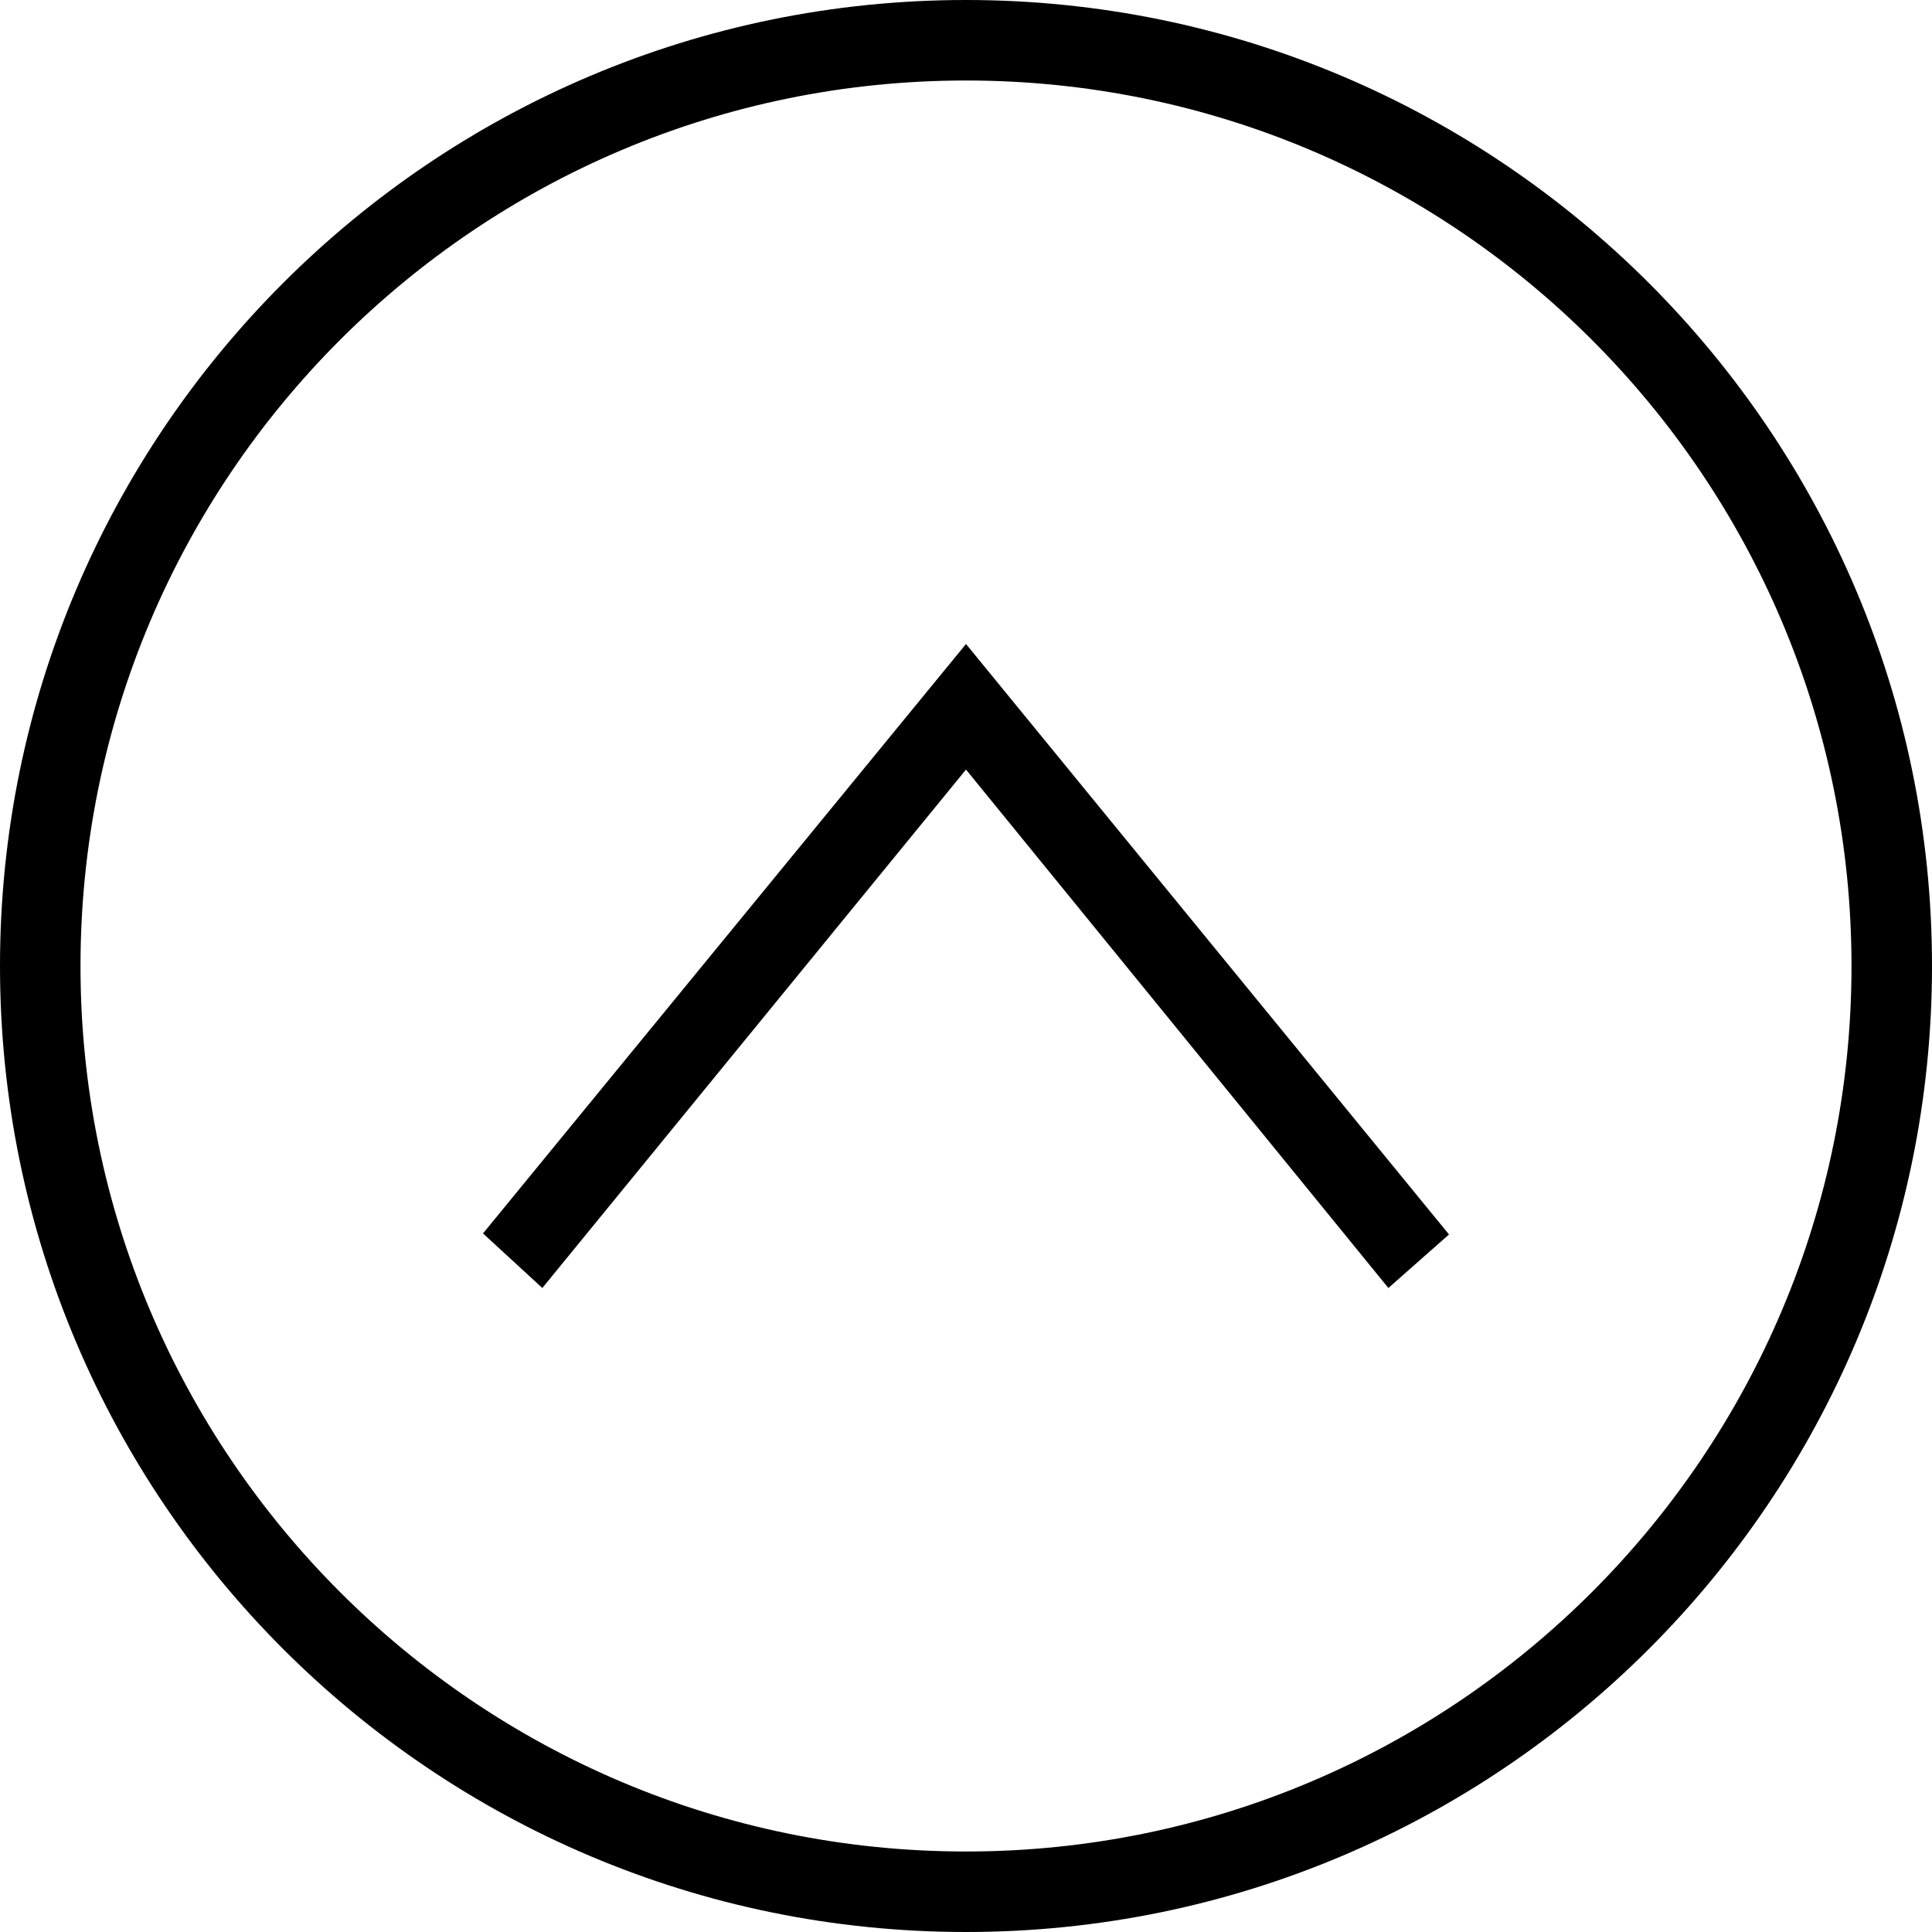
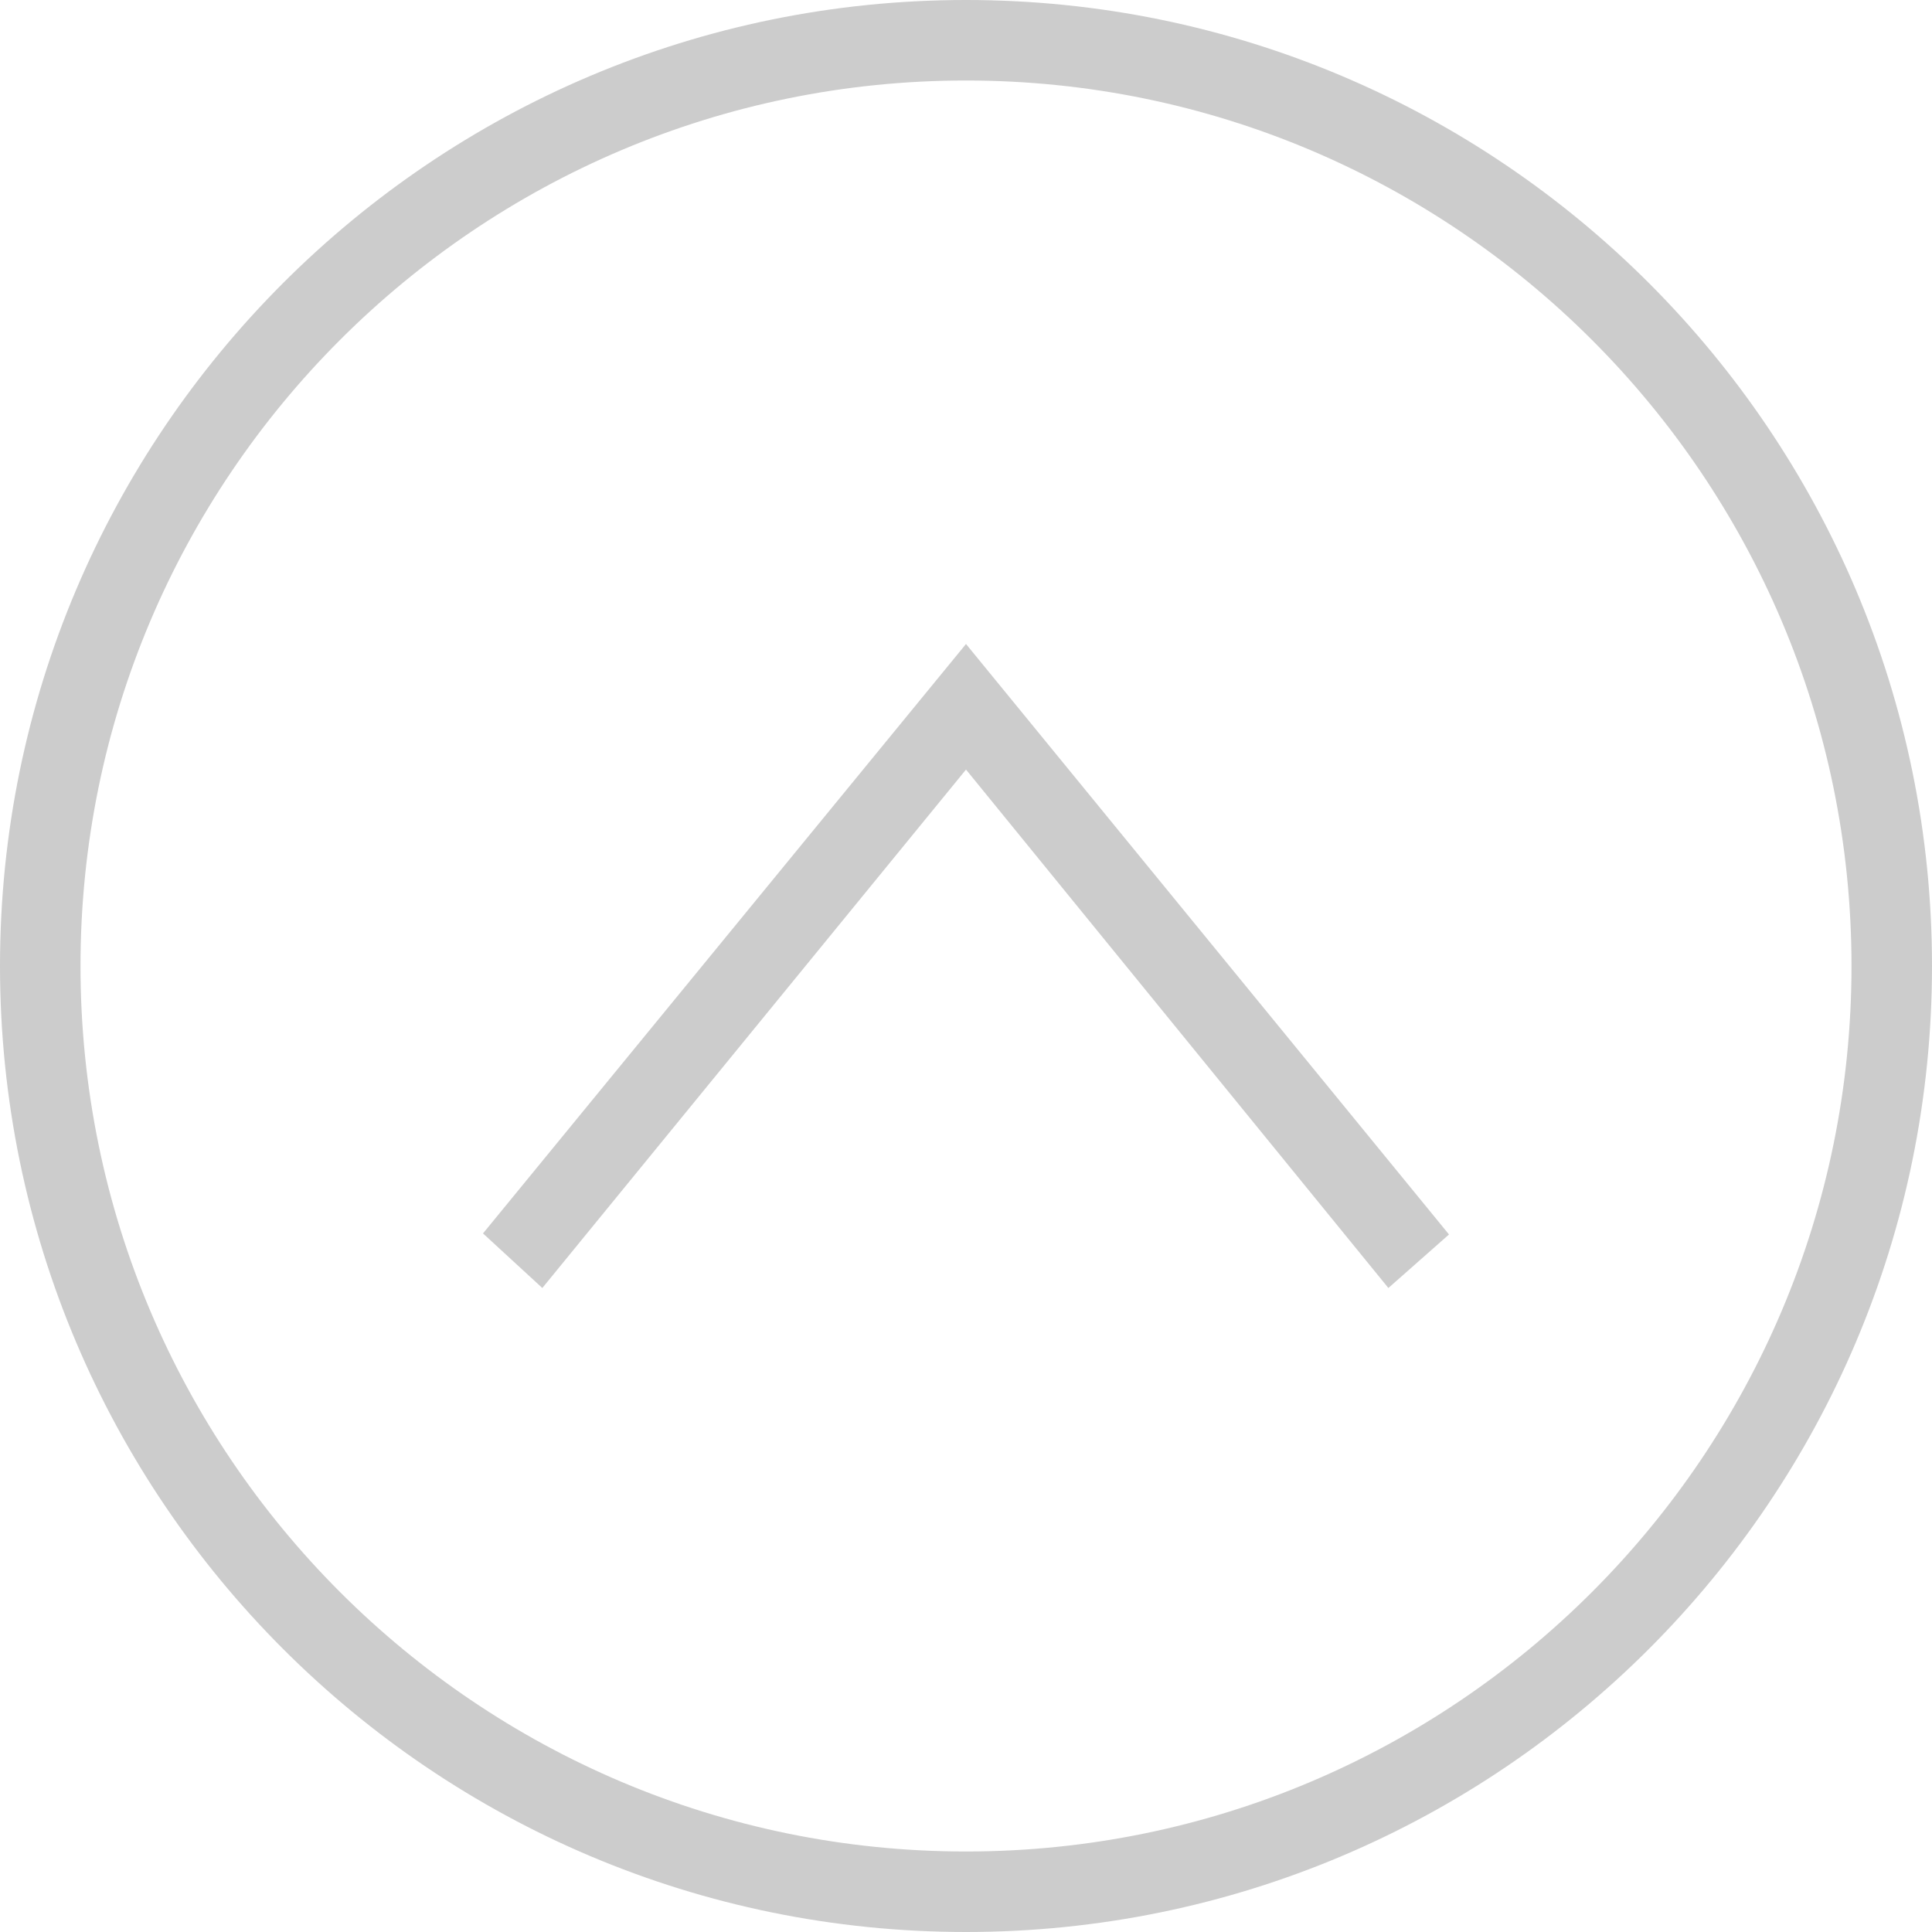
- <svg xmlns="http://www.w3.org/2000/svg" width="24" height="24" fill-rule="evenodd" clip-rule="evenodd">
+ <svg xmlns="http://www.w3.org/2000/svg" fill="#CCC" width="24" height="24" fill-rule="evenodd" clip-rule="evenodd">
  <path d="M12 0c6.623 0 12 5.377 12 12s-5.377 12-12 12-12-5.377-12-12 5.377-12 12-12zm0 1c6.071 0 11 4.929 11 11s-4.929 11-11 11-11-4.929-11-11 4.929-11 11-11zm5.247 15l-5.247-6.44-5.263 6.44-.737-.678 6-7.322 6 7.335-.753.665z" />
</svg>
